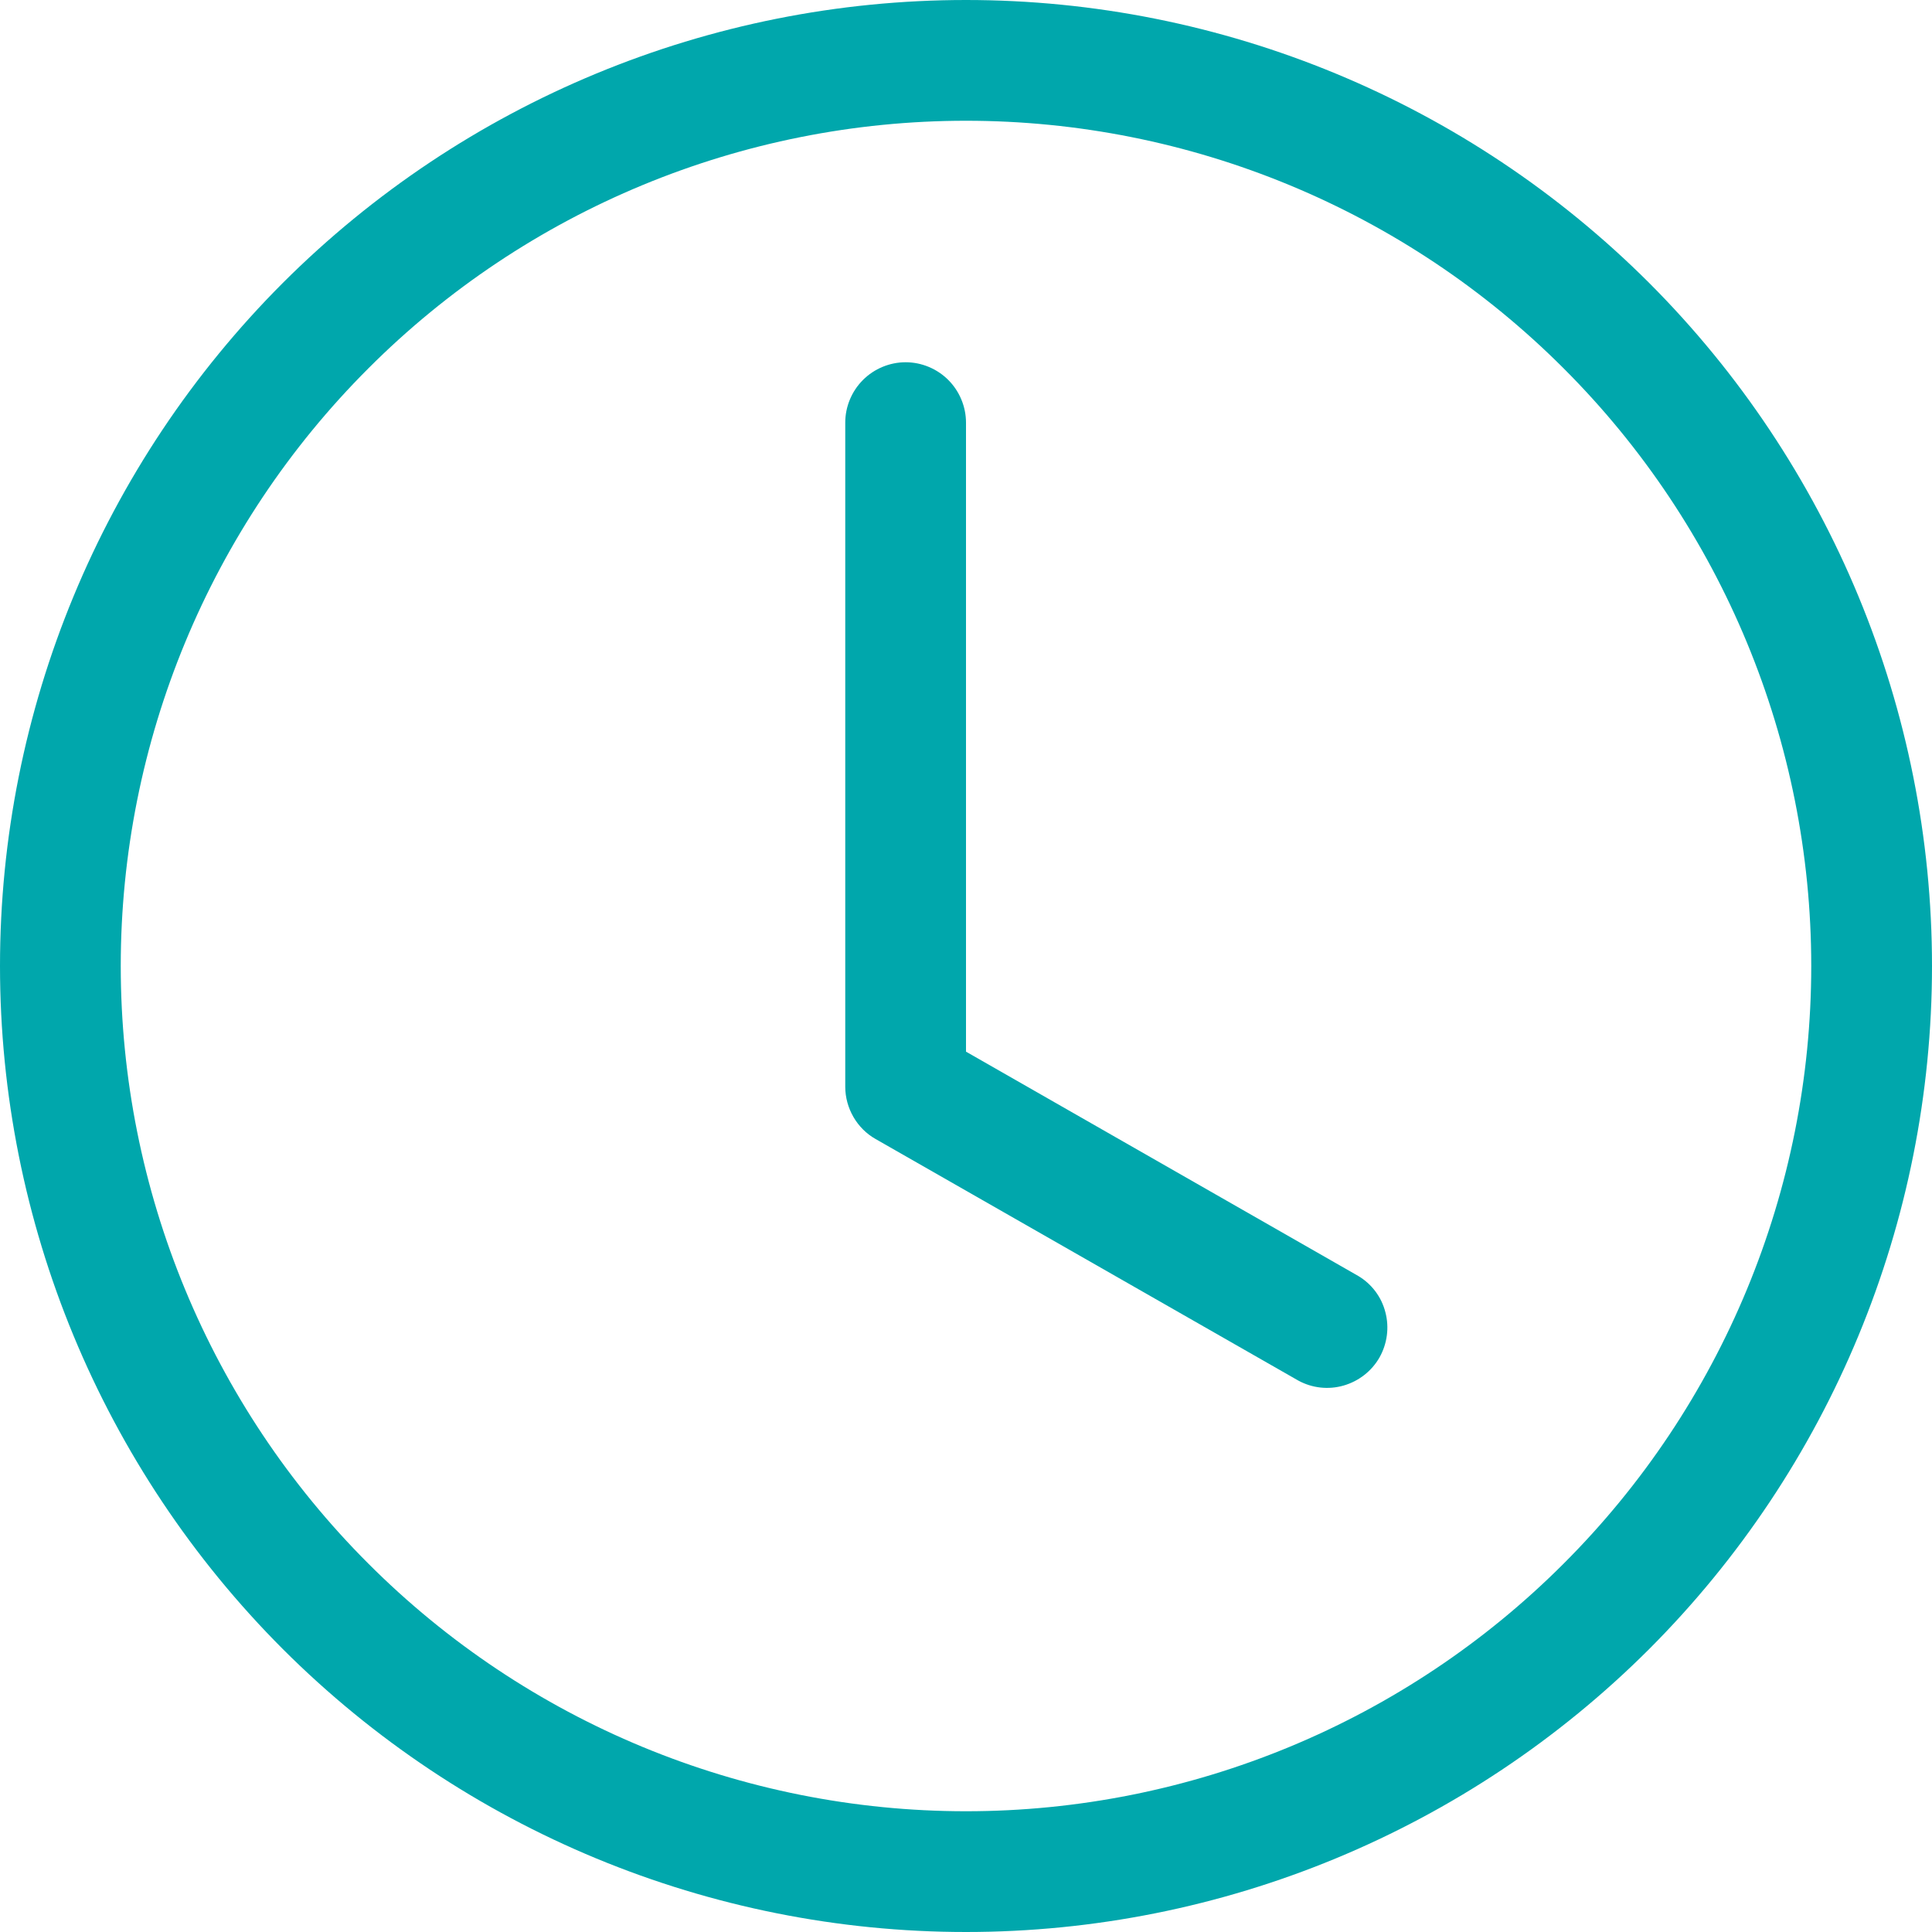
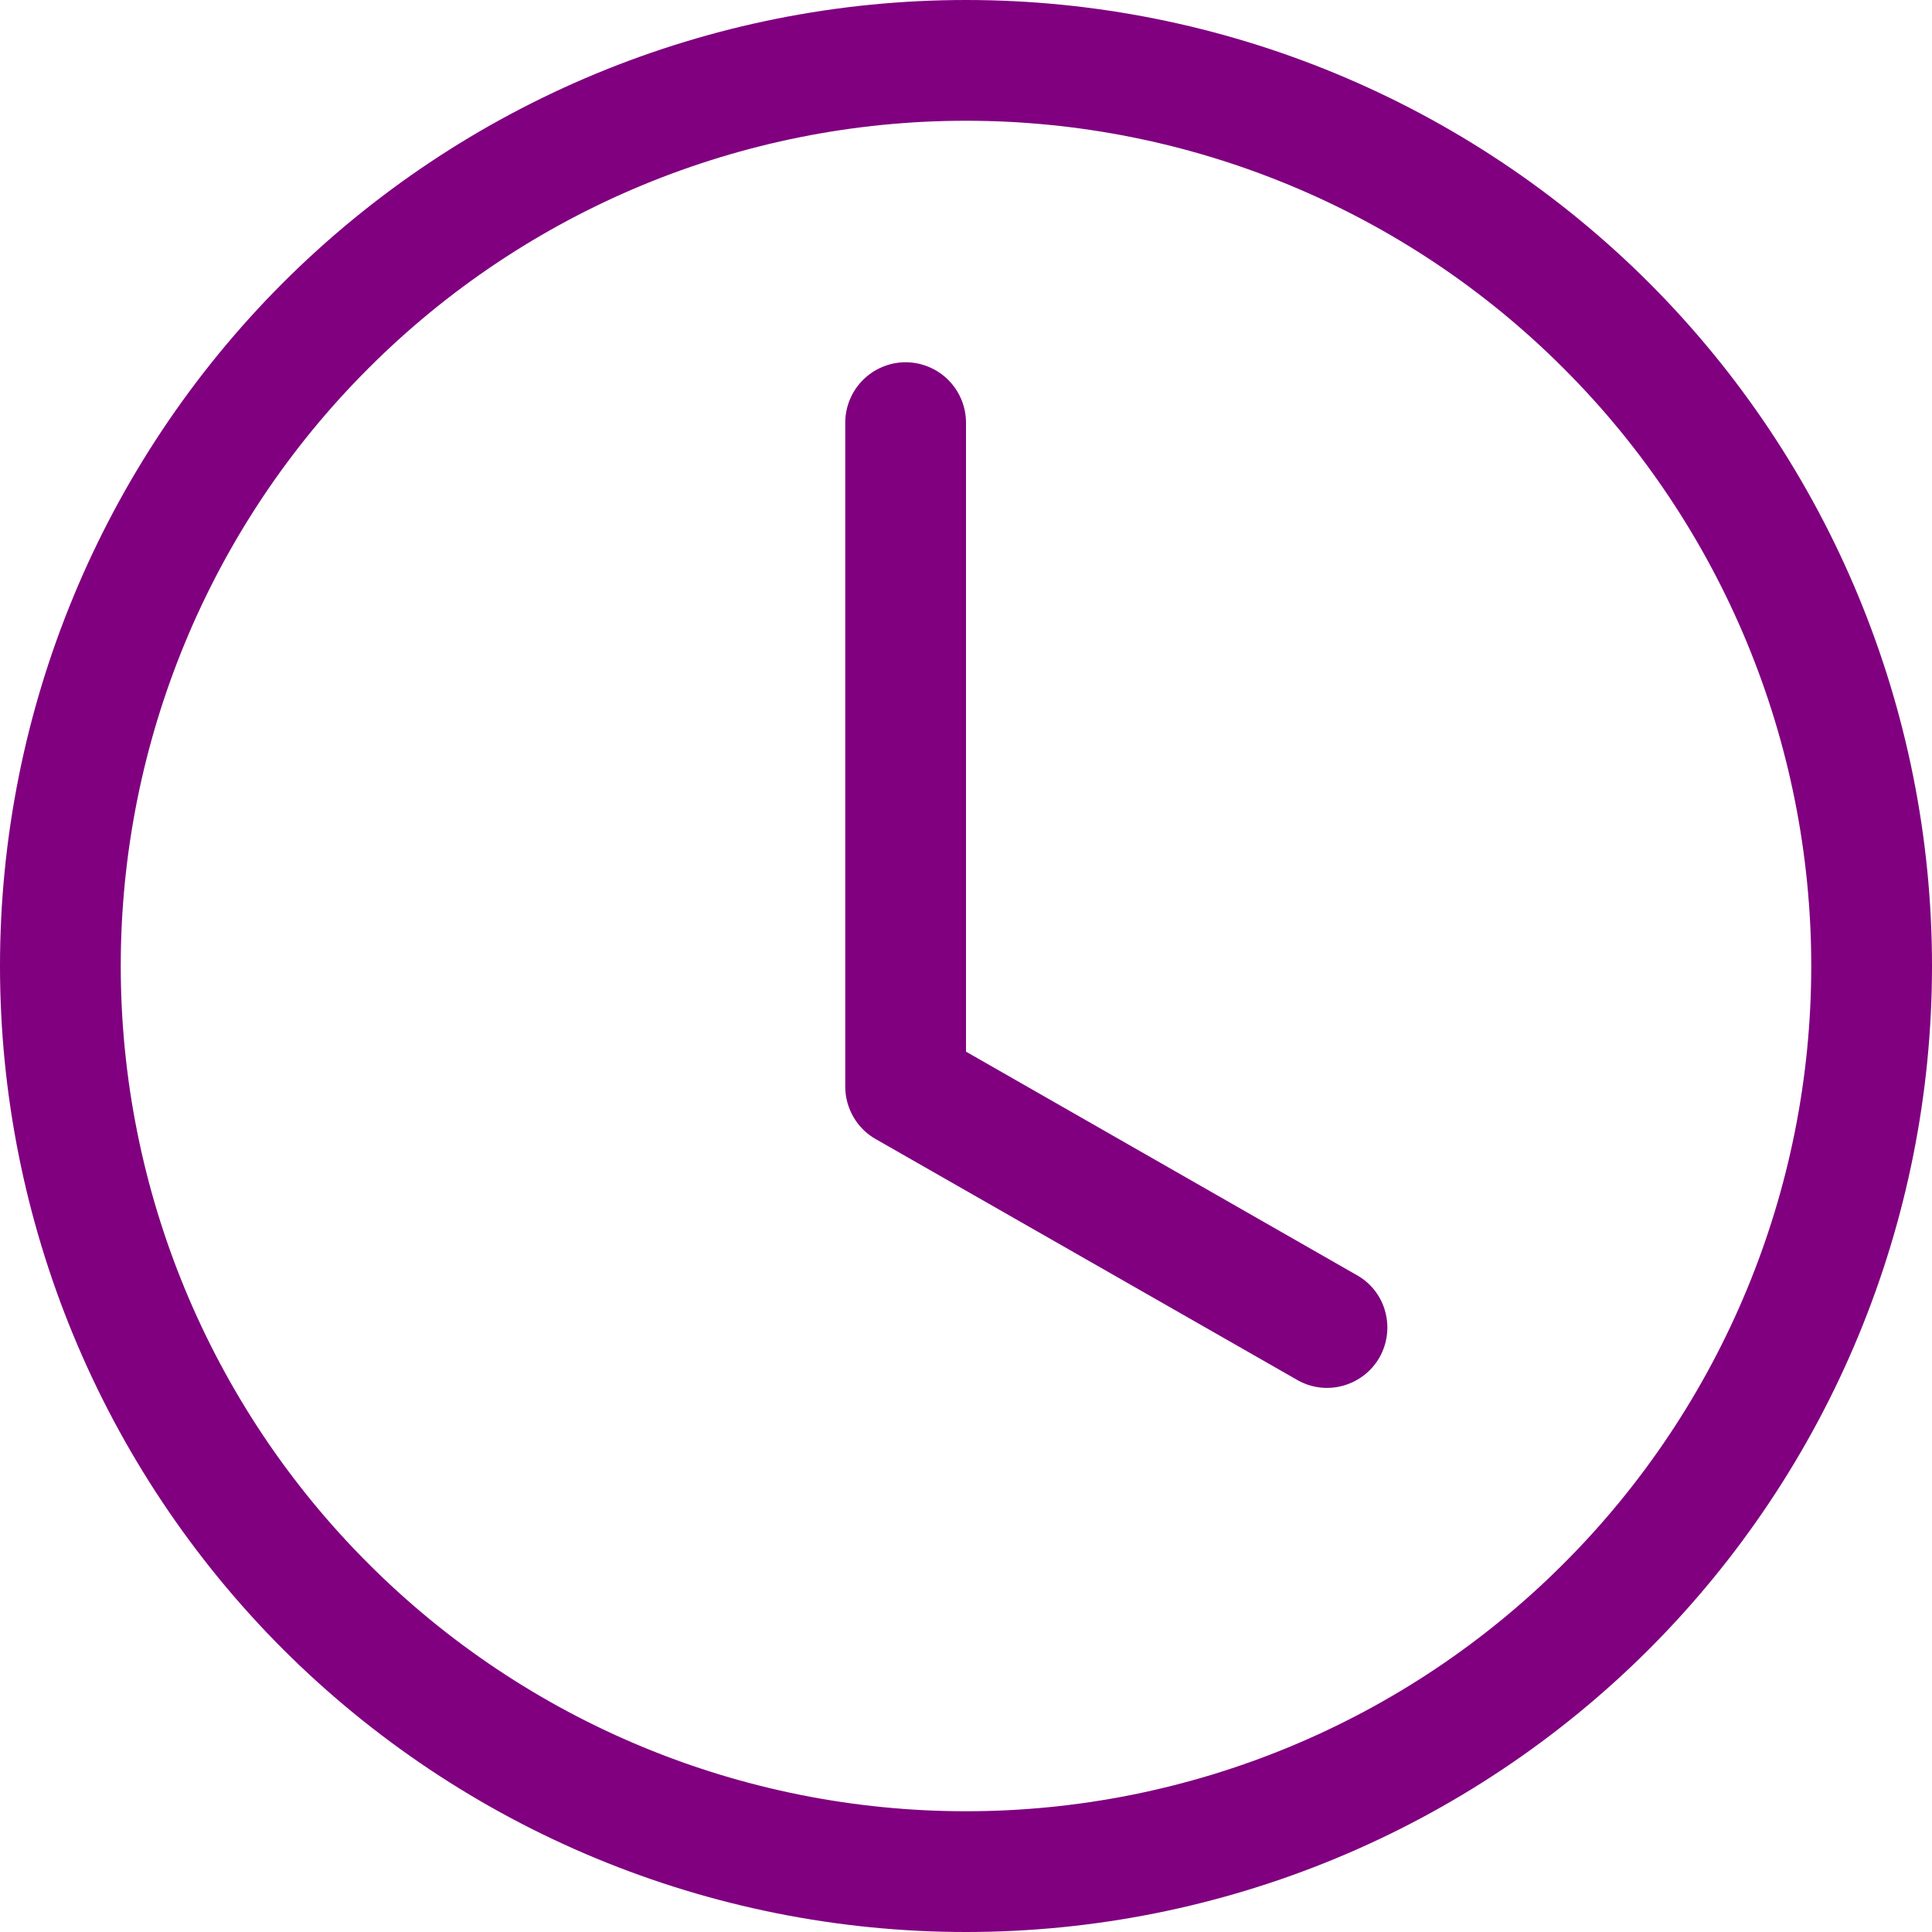
<svg xmlns="http://www.w3.org/2000/svg" width="12" height="12" viewBox="0 0 12 12" fill="none">
-   <path d="M6 2.625C6 2.526 5.96 2.43 5.89 2.36C5.82 2.29 5.724 2.25 5.625 2.25C5.526 2.25 5.43 2.29 5.36 2.36C5.29 2.43 5.25 2.526 5.25 2.625V6.75C5.25 6.816 5.268 6.881 5.301 6.938C5.334 6.995 5.382 7.043 5.439 7.075L8.064 8.575C8.15 8.622 8.251 8.633 8.345 8.606C8.439 8.579 8.519 8.517 8.568 8.432C8.616 8.347 8.63 8.246 8.605 8.151C8.581 8.056 8.52 7.975 8.436 7.925L6 6.532V2.625Z" fill="#00A7AC" />
-   <path d="M6 12C7.591 12 9.117 11.368 10.243 10.243C11.368 9.117 12 7.591 12 6C12 4.409 11.368 2.883 10.243 1.757C9.117 0.632 7.591 0 6 0C4.409 0 2.883 0.632 1.757 1.757C0.632 2.883 0 4.409 0 6C0 7.591 0.632 9.117 1.757 10.243C2.883 11.368 4.409 12 6 12ZM11.25 6C11.25 7.392 10.697 8.728 9.712 9.712C8.728 10.697 7.392 11.25 6 11.25C4.608 11.25 3.272 10.697 2.288 9.712C1.303 8.728 0.75 7.392 0.75 6C0.75 4.608 1.303 3.272 2.288 2.288C3.272 1.303 4.608 0.75 6 0.75C7.392 0.75 8.728 1.303 9.712 2.288C10.697 3.272 11.25 4.608 11.25 6Z" fill="#00A7AC" />
+   <path d="M6 2.625C6 2.526 5.96 2.43 5.89 2.36C5.82 2.29 5.724 2.25 5.625 2.25C5.526 2.25 5.43 2.29 5.36 2.36C5.29 2.43 5.25 2.526 5.25 2.625V6.75C5.25 6.816 5.268 6.881 5.301 6.938C5.334 6.995 5.382 7.043 5.439 7.075L8.064 8.575C8.15 8.622 8.251 8.633 8.345 8.606C8.439 8.579 8.519 8.517 8.568 8.432C8.616 8.347 8.63 8.246 8.605 8.151C8.581 8.056 8.52 7.975 8.436 7.925L6 6.532V2.625Z" fill="#800080" />
+   <path d="M6 12C7.591 12 9.117 11.368 10.243 10.243C11.368 9.117 12 7.591 12 6C12 4.409 11.368 2.883 10.243 1.757C9.117 0.632 7.591 0 6 0C4.409 0 2.883 0.632 1.757 1.757C0.632 2.883 0 4.409 0 6C0 7.591 0.632 9.117 1.757 10.243C2.883 11.368 4.409 12 6 12ZM11.25 6C11.25 7.392 10.697 8.728 9.712 9.712C8.728 10.697 7.392 11.25 6 11.25C4.608 11.25 3.272 10.697 2.288 9.712C1.303 8.728 0.75 7.392 0.75 6C0.75 4.608 1.303 3.272 2.288 2.288C3.272 1.303 4.608 0.75 6 0.75C7.392 0.75 8.728 1.303 9.712 2.288C10.697 3.272 11.25 4.608 11.25 6Z" fill="#800080" />
</svg>
